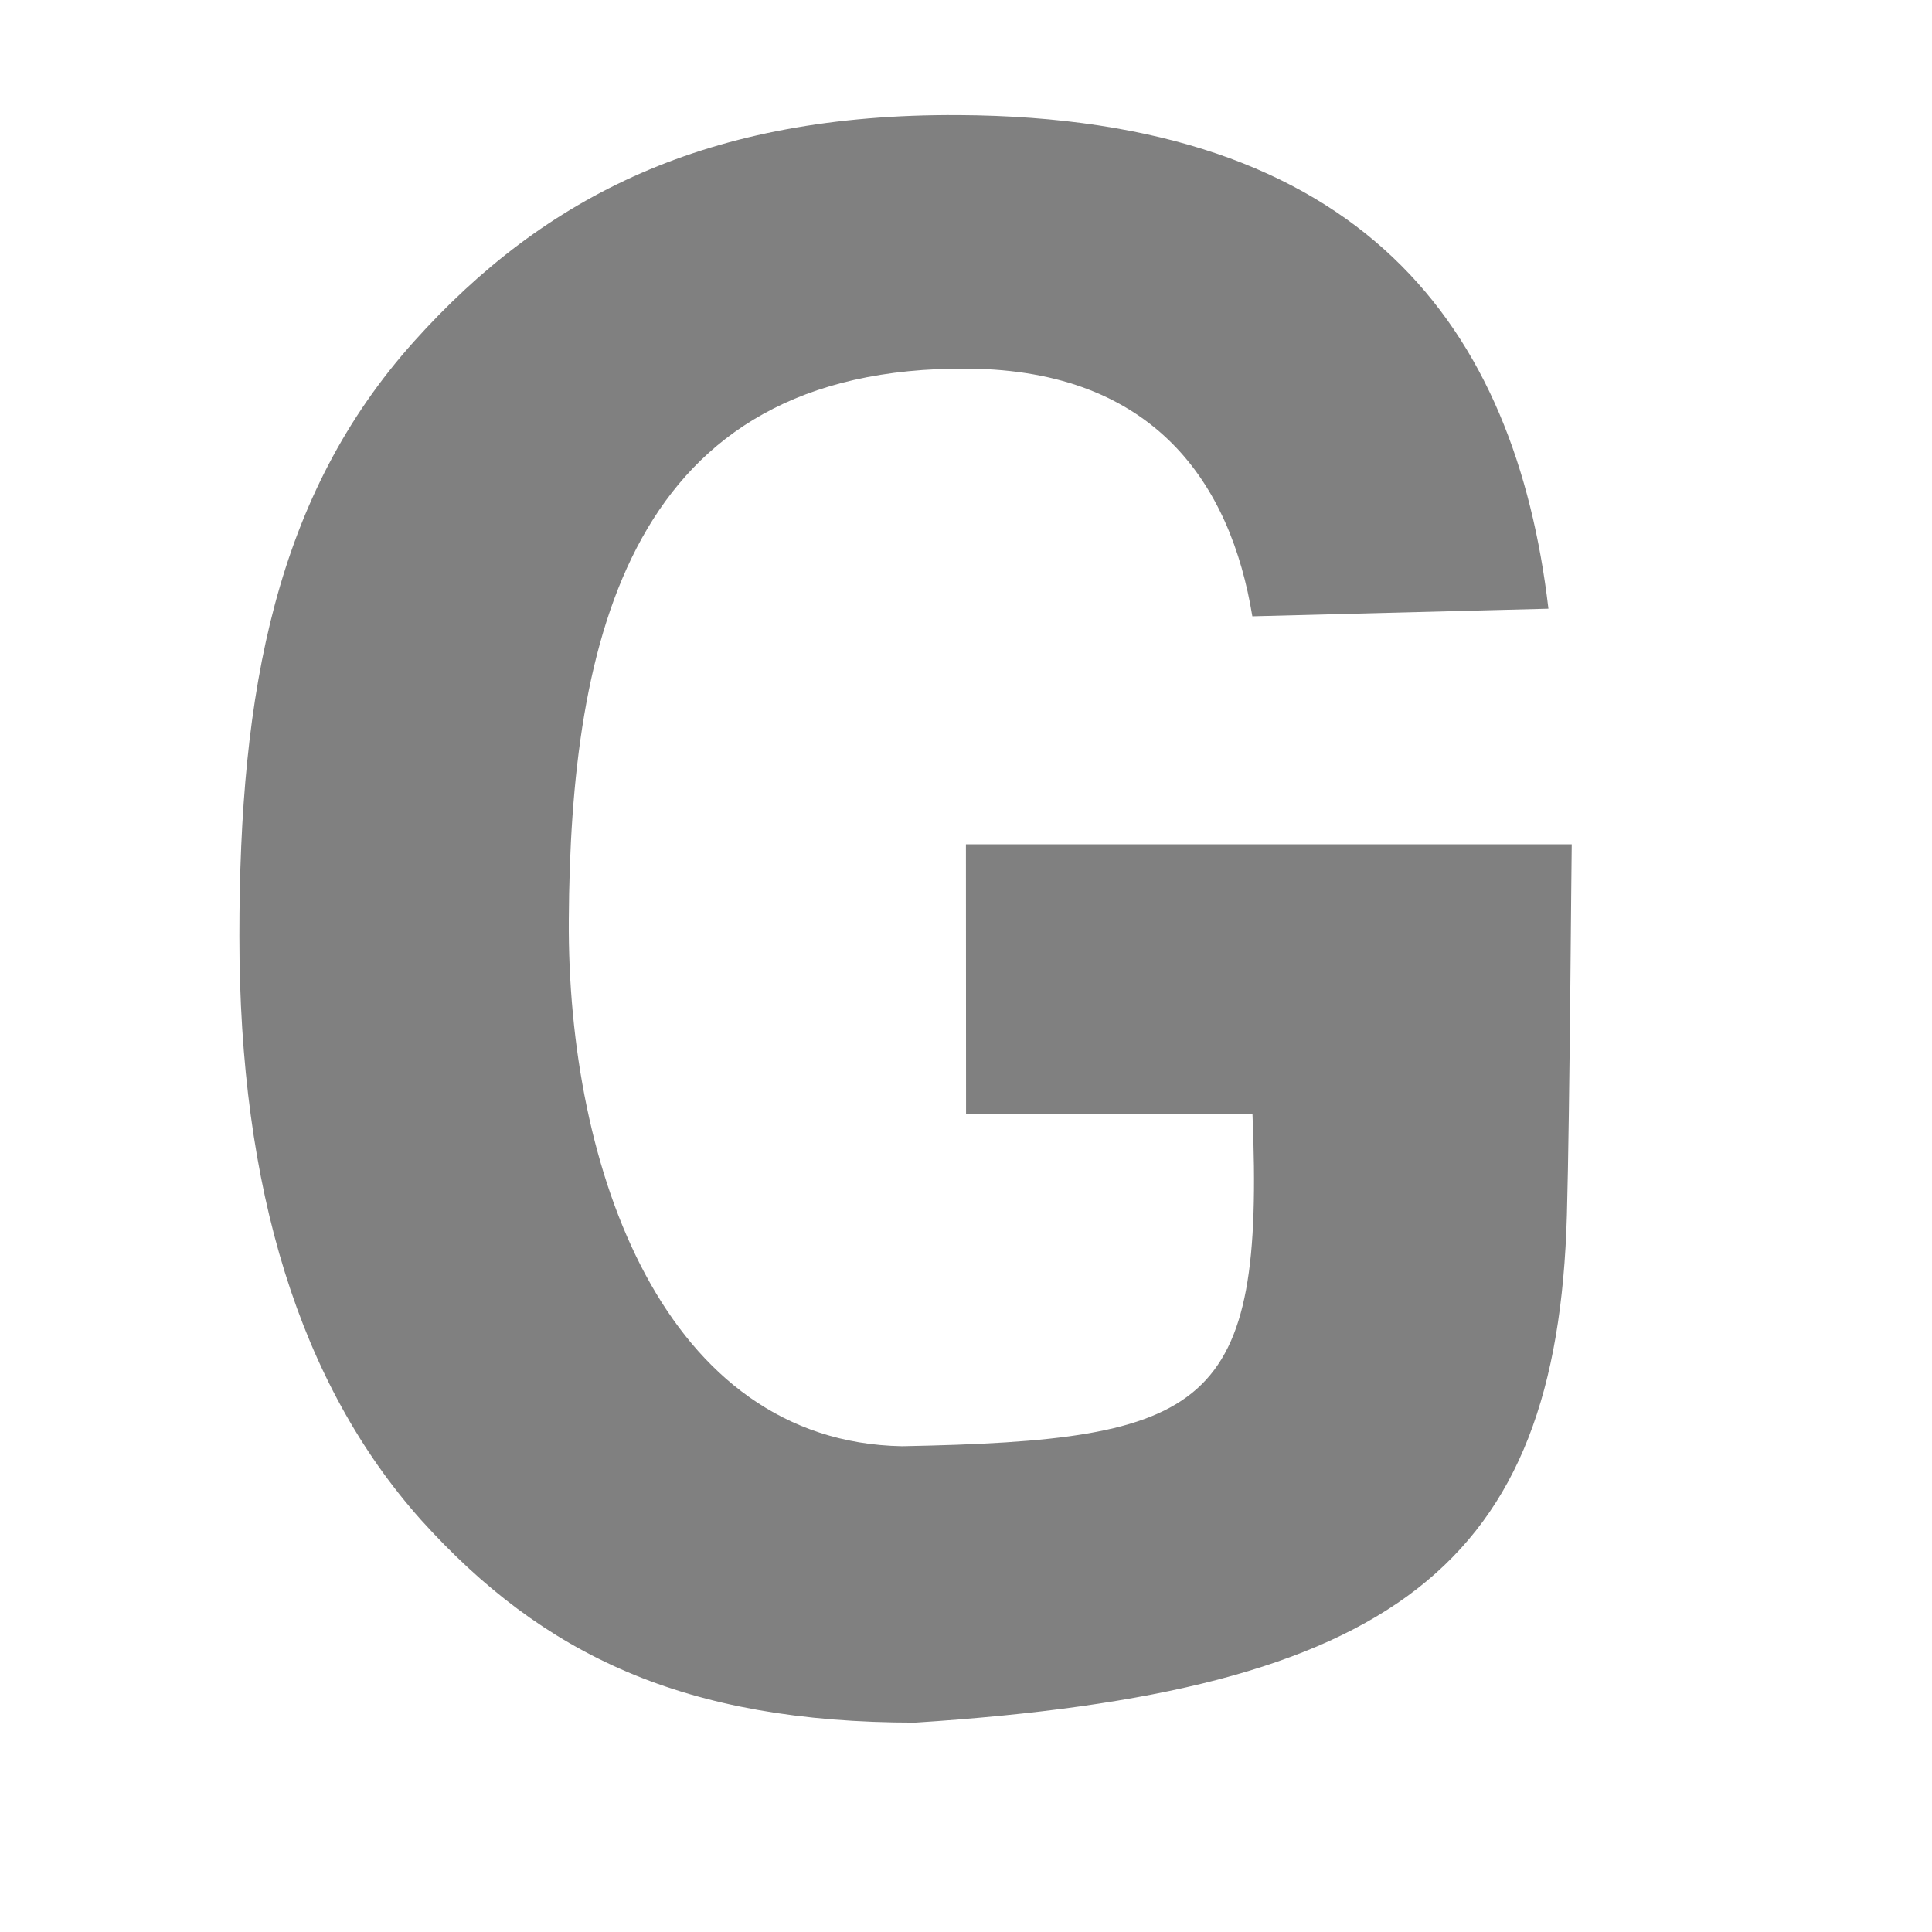
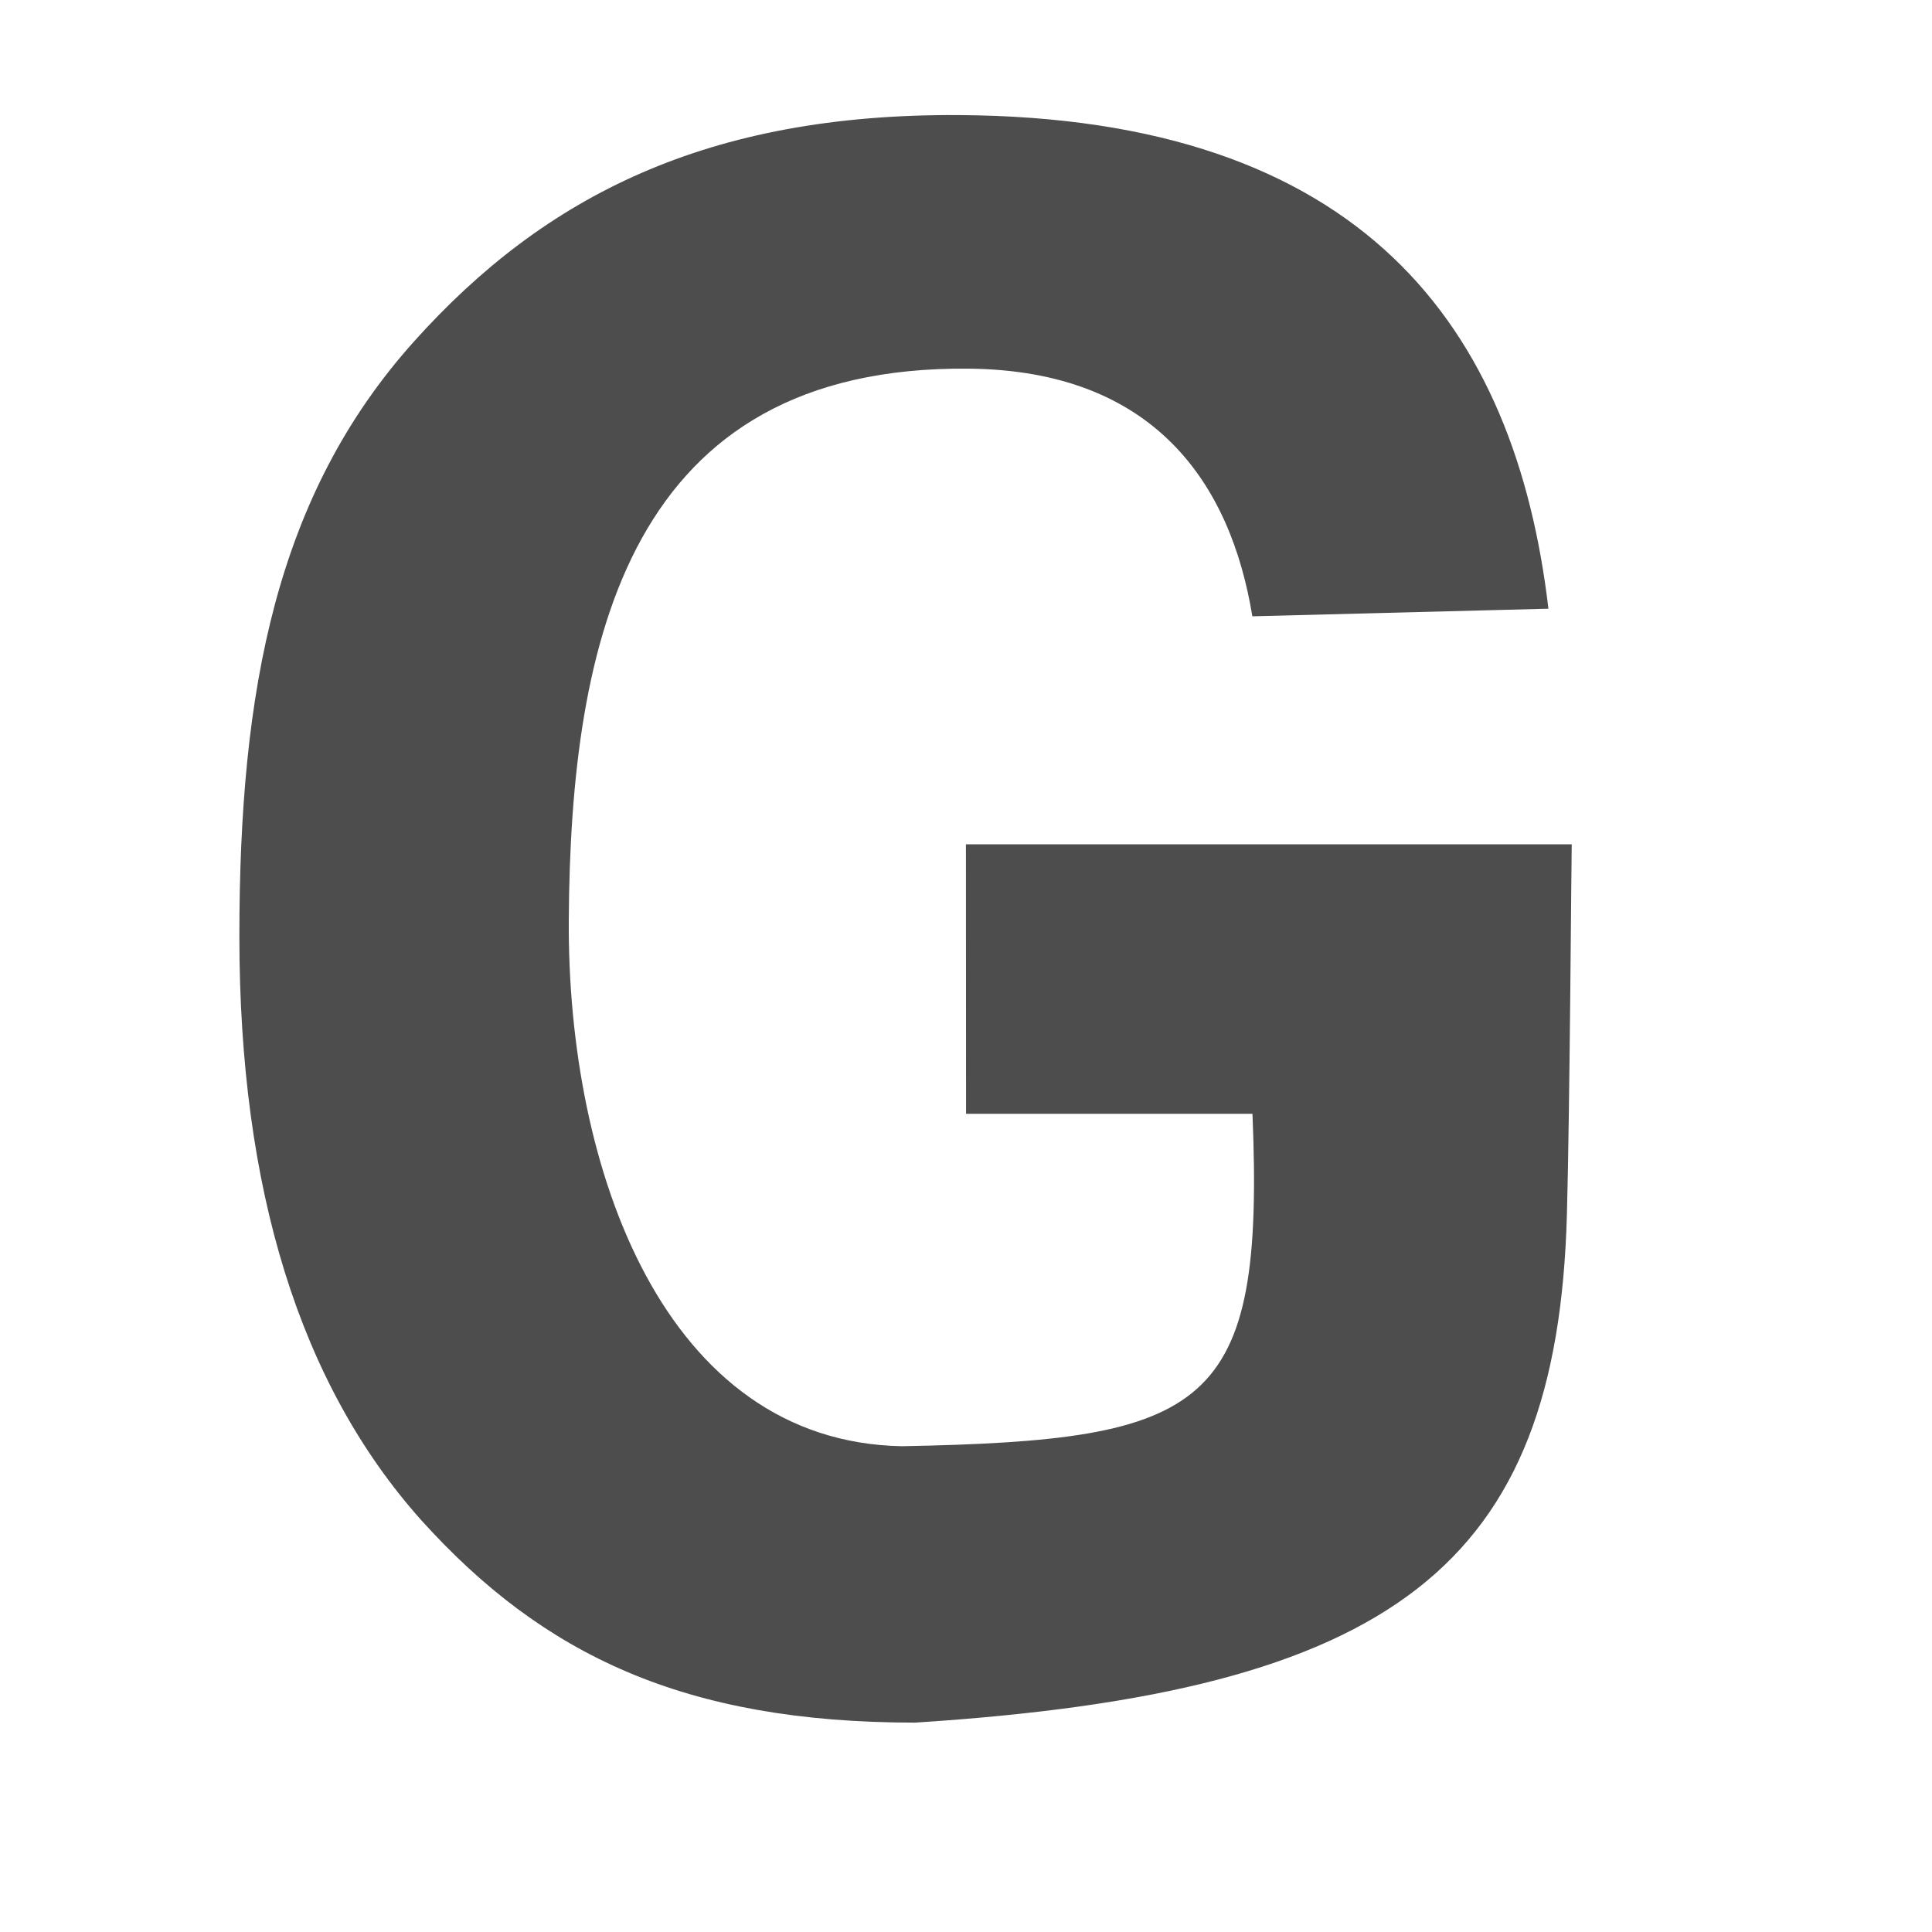
<svg xmlns="http://www.w3.org/2000/svg" width="16" height="16" version="1.1">
  <g transform="translate(-257.0006,35)">
-     <path d="m265-28.008h5.017c-3e-3 0.084-0.016 2.203-0.04 3.07-0.081 2.904-1.427 3.949-5.398 4.204-1.909 0-3.082-0.559-4.091-1.678-1.003-1.124-1.505-2.736-1.505-4.835 0-2.041 0.304-3.653 1.448-4.927 1.086-1.21 2.435-1.884 4.505-1.873 3.356 0.018 4.614 1.762 4.888 4.088l-2.452 0.063c-0.179-1.096-0.808-2.036-2.348-2.051-2.815-0.027-3.299 2.246-3.313 4.565-0.013 2.065 0.79 4.323 2.76 4.359 2.54-0.049 3.004-0.301 2.902-2.753h-2.372z" style="fill:#808080" />
+     <path d="m265-28.008h5.017c-3e-3 0.084-0.016 2.203-0.04 3.07-0.081 2.904-1.427 3.949-5.398 4.204-1.909 0-3.082-0.559-4.091-1.678-1.003-1.124-1.505-2.736-1.505-4.835 0-2.041 0.304-3.653 1.448-4.927 1.086-1.21 2.435-1.884 4.505-1.873 3.356 0.018 4.614 1.762 4.888 4.088l-2.452 0.063c-0.179-1.096-0.808-2.036-2.348-2.051-2.815-0.027-3.299 2.246-3.313 4.565-0.013 2.065 0.79 4.323 2.76 4.359 2.54-0.049 3.004-0.301 2.902-2.753h-2.372z" style="fill:#4d4d4d" />
  </g>
</svg>
